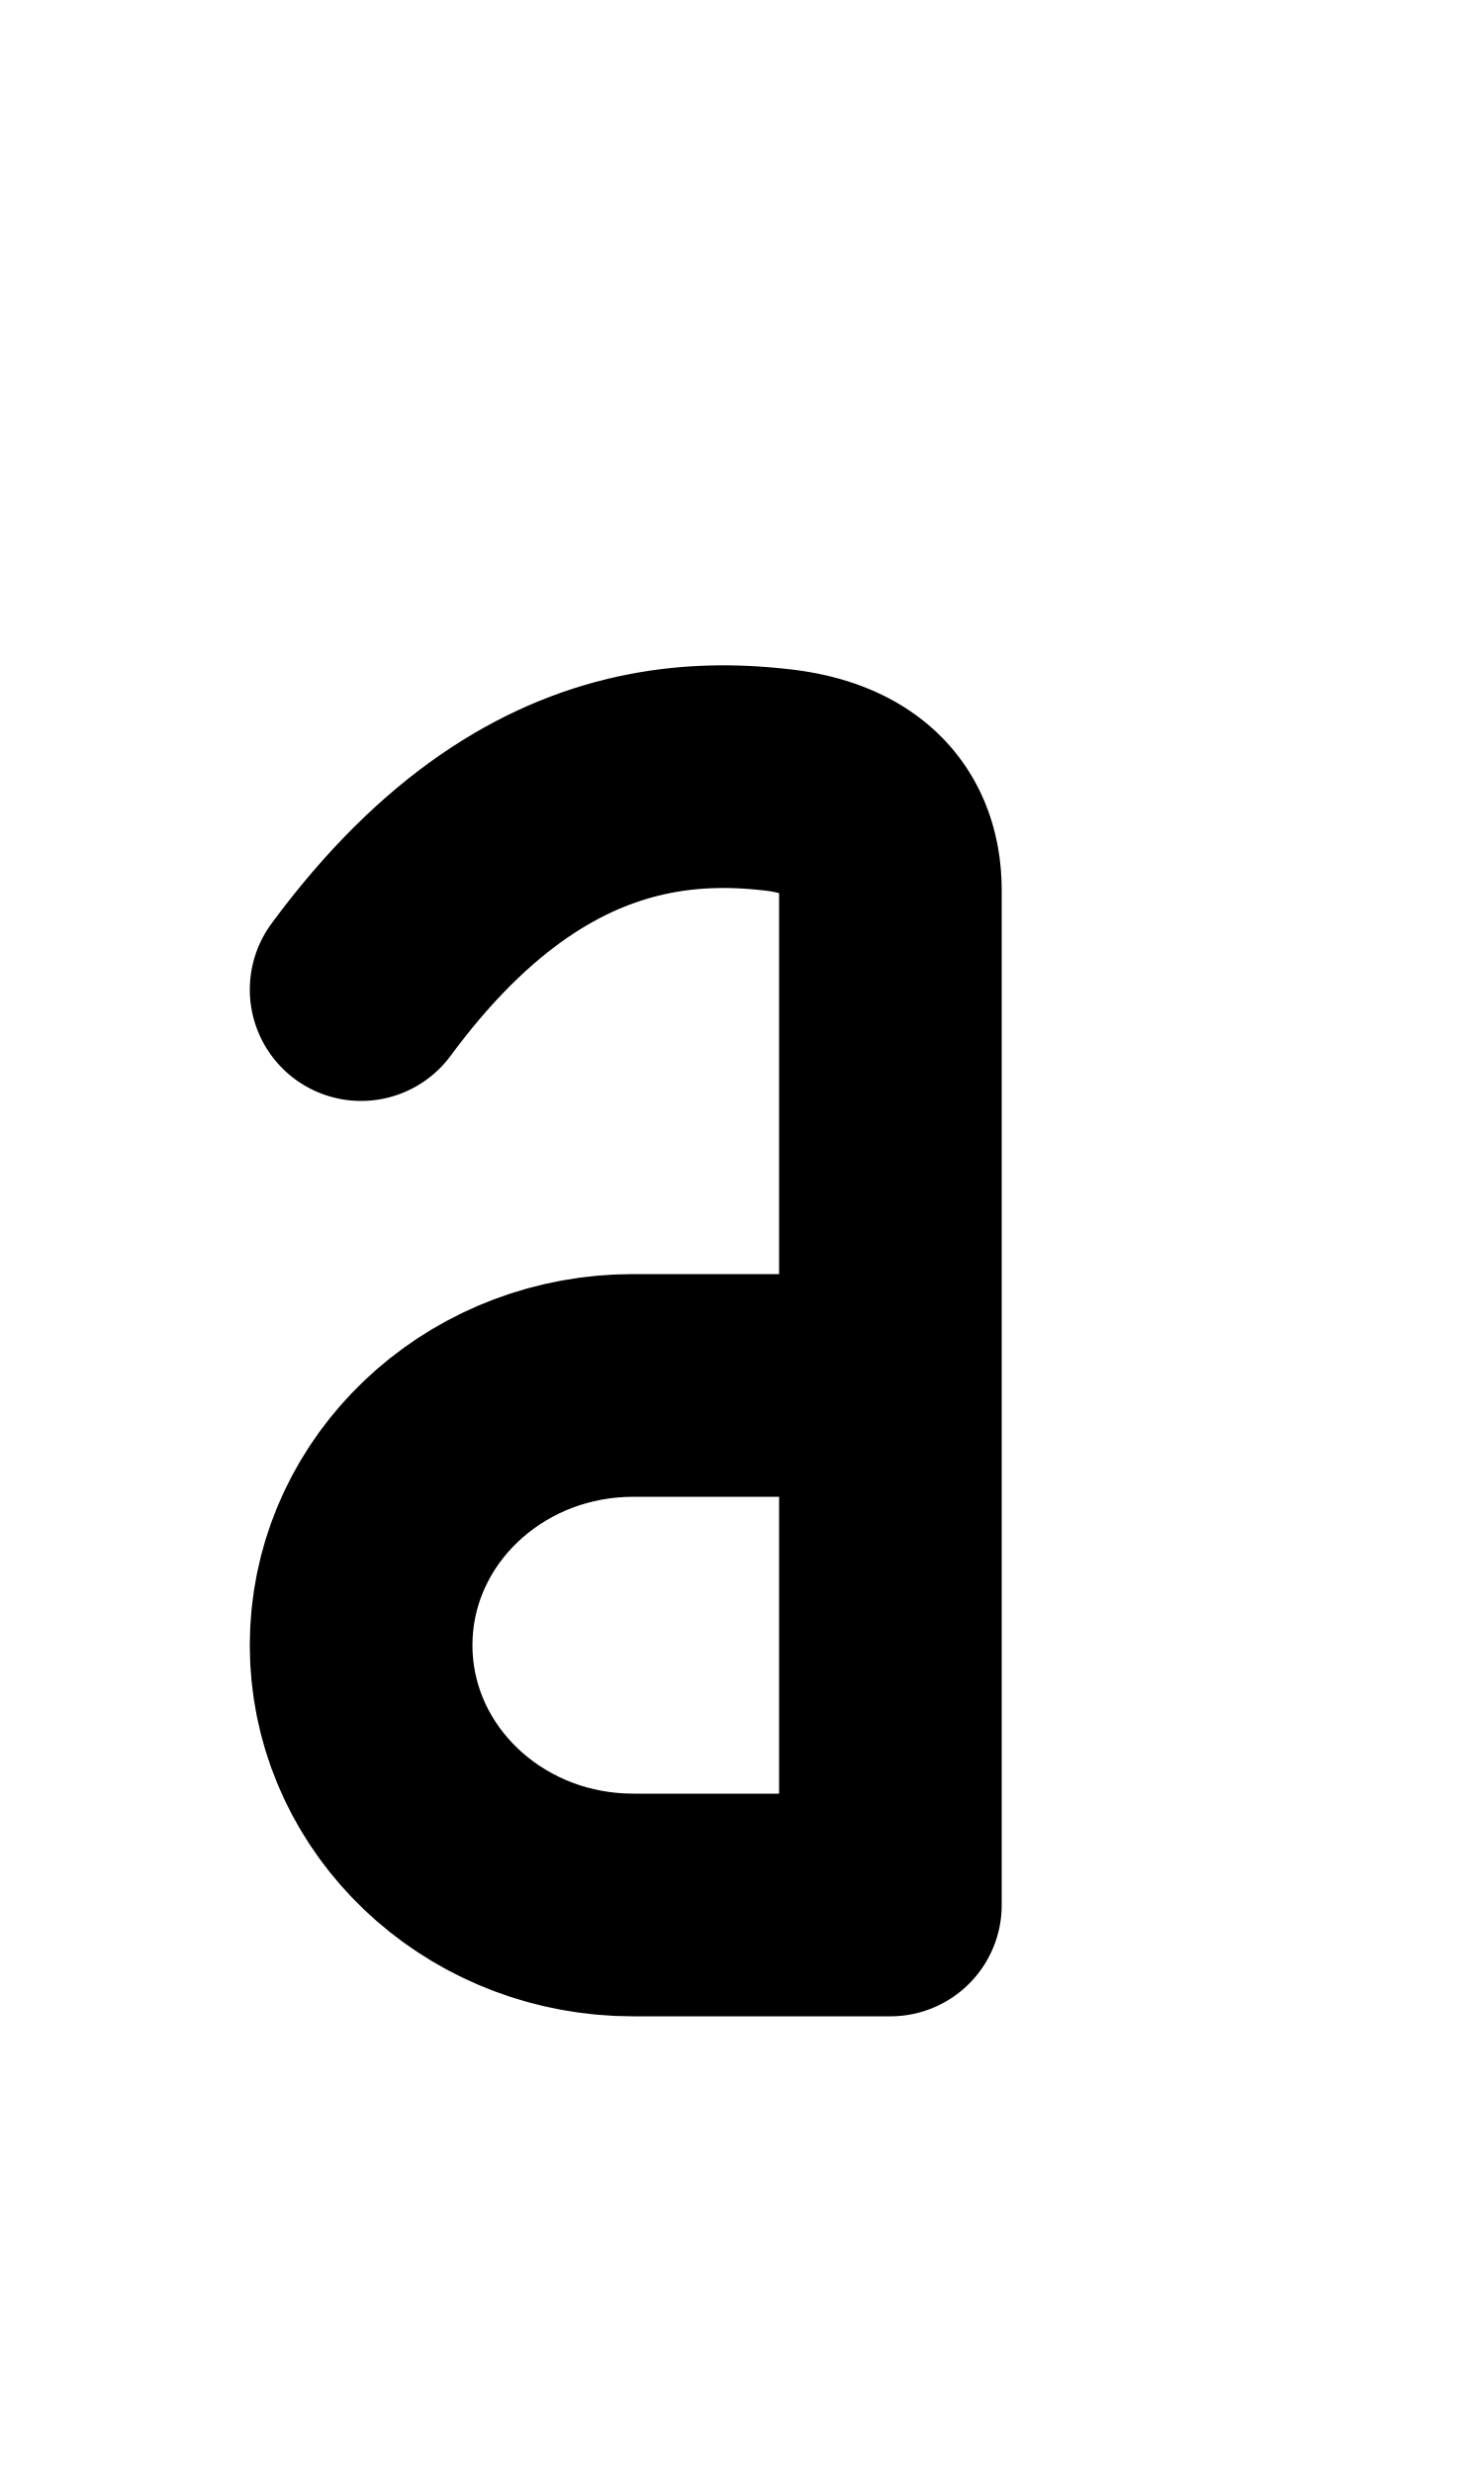
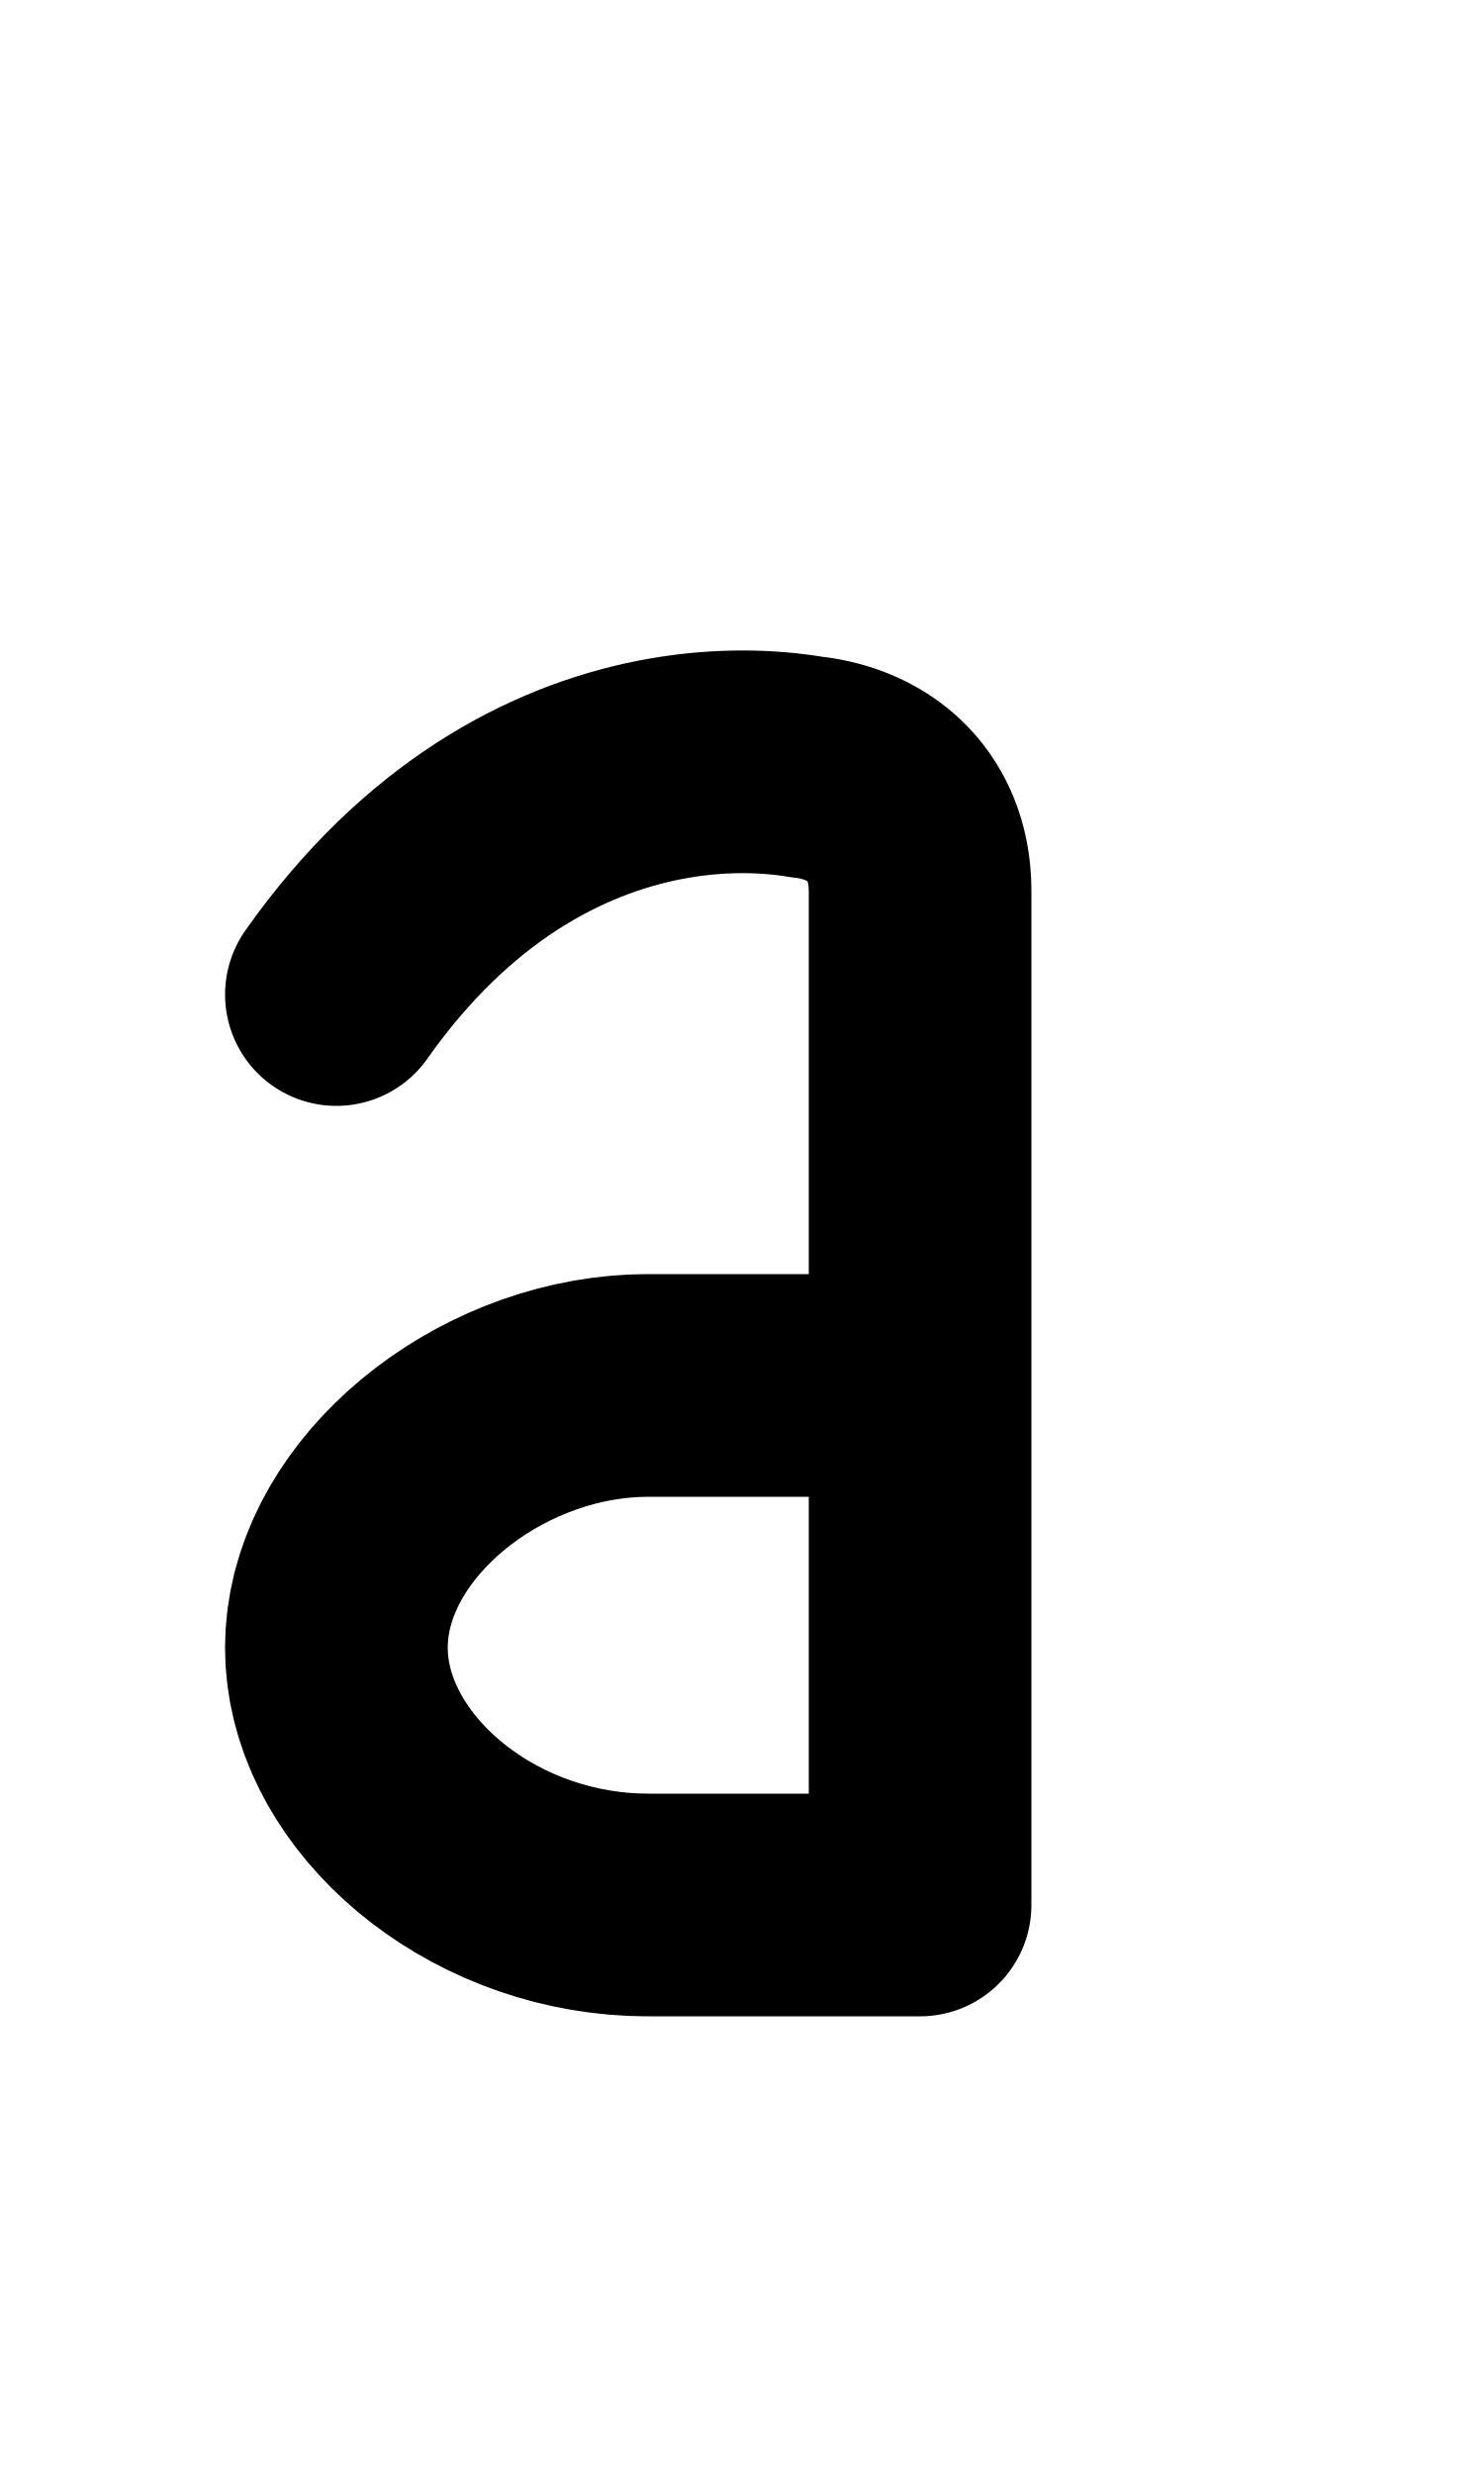
<svg xmlns="http://www.w3.org/2000/svg" viewBox="0 0 600.000 1000">
-   <path d="M 185.354 422.534 L 188.470 418.536 L 191.564 414.712 L 194.633 411.060 L 197.677 407.576 L 200.694 404.256 L 203.684 401.095 L 206.644 398.090 L 209.575 395.237 L 212.474 392.531 L 215.342 389.968 L 218.178 387.544 L 220.982 385.254 L 223.752 383.094 L 226.490 381.059 L 229.195 379.144 L 231.867 377.346 L 234.507 375.659 L 237.115 374.079 L 239.693 372.601 L 242.241 371.223 L 244.760 369.938 L 247.251 368.743 L 249.717 367.635 L 252.158 366.608 L 254.577 365.661 L 256.974 364.788 L 259.352 363.988 L 261.712 363.257 L 264.056 362.591 L 266.385 361.989 L 268.702 361.448 L 271.008 360.965 L 273.305 360.538 L 275.593 360.166 L 277.874 359.847 L 280.149 359.578 L 282.420 359.357 L 284.687 359.185 L 286.951 359.058 L 289.212 358.976 L 291.471 358.936 L 293.729 358.939 L 295.985 358.981 L 298.240 359.062 L 300.493 359.181 L 302.745 359.336 L 304.996 359.526 L 307.375 359.762 L 309.774 360.020 L 311.426 360.255 L 312.872 360.514 L 314.112 360.786 L 315.000 361.019 L 315.000 515.000 L 256.000 515.000 L 254.978 515.012 L 249.649 515.133 L 248.626 515.168 L 247.604 515.226 L 242.340 515.585 L 241.322 515.666 L 240.305 515.771 L 235.113 516.363 L 234.101 516.490 L 233.092 516.640 L 227.977 517.460 L 226.974 517.632 L 225.976 517.827 L 220.943 518.869 L 219.952 519.086 L 218.966 519.325 L 214.022 520.583 L 213.045 520.844 L 212.074 521.126 L 207.223 522.595 L 206.262 522.898 L 205.307 523.223 L 200.557 524.898 L 199.612 525.243 L 198.676 525.609 L 194.031 527.483 L 193.105 527.869 L 192.188 528.276 L 187.655 530.345 L 186.749 530.771 L 185.852 531.217 L 181.437 533.475 L 180.551 533.940 L 179.677 534.425 L 175.384 536.867 L 174.521 537.370 L 173.669 537.893 L 169.506 540.513 L 168.666 541.054 L 167.838 541.615 L 163.809 544.407 L 162.993 544.986 L 162.190 545.583 L 158.301 548.542 L 157.510 549.158 L 156.733 549.791 L 152.991 552.912 L 152.226 553.564 L 151.476 554.233 L 147.885 557.510 L 147.148 558.199 L 146.426 558.903 L 142.993 562.331 L 142.284 563.055 L 141.591 563.795 L 138.321 567.367 L 137.642 568.127 L 136.979 568.901 L 133.879 572.613 L 133.230 573.408 L 132.600 574.217 L 129.675 578.063 L 129.059 578.892 L 128.462 579.735 L 125.717 583.709 L 125.136 584.572 L 124.575 585.449 L 122.016 589.546 L 121.471 590.443 L 120.947 591.351 L 118.581 595.566 L 118.074 596.495 L 117.589 597.435 L 115.420 601.762 L 114.954 602.722 L 114.510 603.692 L 112.546 608.126 L 112.121 609.115 L 111.721 610.114 L 109.966 614.649 L 109.587 615.665 L 109.232 616.691 L 107.692 621.321 L 107.360 622.363 L 107.053 623.413 L 105.734 628.133 L 105.451 629.198 L 105.194 630.270 L 104.102 635.074 L 103.870 636.159 L 103.664 637.248 L 102.805 642.132 L 102.625 643.233 L 102.473 644.337 L 101.852 649.295 L 101.727 650.407 L 101.629 651.523 L 101.253 656.548 L 101.183 657.669 L 101.141 658.790 L 101.014 663.878 L 101.000 665.000 L 101.014 666.122 L 101.141 671.210 L 101.183 672.331 L 101.253 673.452 L 101.629 678.477 L 101.727 679.593 L 101.852 680.705 L 102.473 685.663 L 102.625 686.767 L 102.805 687.868 L 103.664 692.752 L 103.870 693.841 L 104.102 694.926 L 105.194 699.730 L 105.451 700.802 L 105.734 701.867 L 107.053 706.587 L 107.360 707.637 L 107.692 708.679 L 109.232 713.309 L 109.587 714.335 L 109.966 715.351 L 111.721 719.886 L 112.121 720.885 L 112.546 721.874 L 114.510 726.308 L 114.954 727.278 L 115.420 728.238 L 117.589 732.565 L 118.074 733.505 L 118.581 734.434 L 120.947 738.649 L 121.471 739.557 L 122.016 740.454 L 124.575 744.551 L 125.136 745.428 L 125.717 746.291 L 128.462 750.265 L 129.059 751.108 L 129.675 751.937 L 132.600 755.783 L 133.230 756.592 L 133.879 757.387 L 136.979 761.099 L 137.642 761.873 L 138.321 762.633 L 141.591 766.205 L 142.284 766.945 L 142.993 767.669 L 146.426 771.097 L 147.148 771.801 L 147.885 772.490 L 151.476 775.767 L 152.226 776.436 L 152.991 777.088 L 156.733 780.209 L 157.510 780.842 L 158.301 781.458 L 162.190 784.417 L 162.993 785.014 L 163.809 785.593 L 167.838 788.385 L 168.666 788.946 L 169.506 789.487 L 173.669 792.107 L 174.521 792.630 L 175.384 793.133 L 179.677 795.575 L 180.551 796.060 L 181.437 796.525 L 185.852 798.783 L 186.749 799.229 L 187.655 799.655 L 192.188 801.724 L 193.105 802.131 L 194.031 802.517 L 198.676 804.391 L 199.612 804.757 L 200.557 805.102 L 205.307 806.777 L 206.262 807.102 L 207.223 807.405 L 212.074 808.874 L 213.045 809.156 L 214.022 809.417 L 218.966 810.675 L 219.952 810.914 L 220.943 811.131 L 225.976 812.173 L 226.974 812.368 L 227.977 812.540 L 233.092 813.360 L 234.101 813.510 L 235.113 813.637 L 240.305 814.229 L 241.322 814.334 L 242.340 814.415 L 247.604 814.774 L 248.626 814.832 L 249.649 814.867 L 254.978 814.988 L 256.000 815.000 L 360.000 815.000 L 361.104 814.986 L 362.208 814.946 L 363.310 814.878 L 364.411 814.783 L 365.508 814.662 L 366.603 814.513 L 367.693 814.337 L 368.779 814.135 L 369.860 813.907 L 370.934 813.651 L 372.002 813.370 L 373.063 813.062 L 374.116 812.729 L 375.160 812.369 L 376.195 811.985 L 377.221 811.575 L 378.236 811.139 L 379.240 810.680 L 380.233 810.195 L 381.213 809.686 L 382.180 809.154 L 383.135 808.598 L 384.075 808.018 L 385.001 807.416 L 385.911 806.791 L 386.806 806.144 L 387.685 805.476 L 388.548 804.785 L 389.393 804.074 L 390.220 803.343 L 391.029 802.591 L 391.820 801.820 L 392.591 801.029 L 393.343 800.220 L 394.074 799.393 L 394.785 798.548 L 395.476 797.685 L 396.144 796.806 L 396.791 795.911 L 397.416 795.001 L 398.018 794.075 L 398.598 793.135 L 399.154 792.180 L 399.686 791.213 L 400.195 790.233 L 400.680 789.240 L 401.139 788.236 L 401.575 787.221 L 401.985 786.195 L 402.369 785.160 L 402.729 784.116 L 403.062 783.063 L 403.370 782.002 L 403.651 780.934 L 403.907 779.860 L 404.135 778.779 L 404.337 777.693 L 404.513 776.603 L 404.662 775.508 L 404.783 774.411 L 404.878 773.310 L 404.946 772.208 L 404.986 771.104 L 405.000 770.000 L 405.000 560.000 L 405.000 360.000 L 404.990 359.057 L 404.936 356.499 L 404.905 355.520 L 404.853 354.542 L 404.691 352.044 L 404.613 351.018 L 404.512 349.994 L 404.242 347.555 L 404.111 346.485 L 403.954 345.418 L 403.575 343.041 L 403.383 341.930 L 403.164 340.824 L 402.675 338.509 L 402.416 337.362 L 402.128 336.222 L 401.529 333.972 L 401.198 332.796 L 400.835 331.629 L 400.124 329.445 L 399.716 328.249 L 399.274 327.064 L 398.451 324.948 L 397.961 323.741 L 397.437 322.550 L 396.501 320.502 L 395.928 319.297 L 395.320 318.110 L 394.270 316.133 L 393.615 314.943 L 392.925 313.774 L 391.760 311.868 L 391.026 310.706 L 390.256 309.567 L 388.976 307.735 L 388.441 306.985 L 387.890 306.245 L 387.324 305.518 L 385.929 303.760 L 385.349 303.045 L 384.754 302.342 L 384.145 301.650 L 382.633 299.969 L 381.701 298.964 L 380.738 297.987 L 379.109 296.384 L 378.131 295.450 L 377.125 294.546 L 375.378 293.022 L 374.366 292.165 L 373.330 291.339 L 371.463 289.895 L 370.431 289.120 L 369.376 288.374 L 367.390 287.013 L 366.348 286.319 L 365.286 285.655 L 363.180 284.378 L 362.139 283.765 L 361.082 283.181 L 358.855 281.988 L 357.825 281.454 L 356.782 280.946 L 354.433 279.840 L 353.422 279.379 L 352.401 278.944 L 349.929 277.926 L 348.945 277.534 L 347.952 277.165 L 345.357 276.237 L 344.403 275.908 L 343.443 275.600 L 340.724 274.763 L 339.806 274.491 L 338.882 274.238 L 336.038 273.493 L 335.157 273.272 L 334.272 273.068 L 331.303 272.418 L 330.460 272.241 L 329.615 272.081 L 326.519 271.526 L 324.911 271.267 L 321.689 270.809 L 320.159 270.618 L 316.809 270.258 L 316.440 270.220 L 313.546 269.933 L 312.887 269.872 L 309.961 269.626 L 309.271 269.573 L 306.315 269.369 L 305.596 269.325 L 302.609 269.168 L 301.861 269.135 L 298.845 269.026 L 298.069 269.004 L 295.024 268.947 L 294.221 268.939 L 291.147 268.936 L 290.318 268.943 L 287.217 268.997 L 286.363 269.020 L 283.235 269.134 L 282.356 269.174 L 279.202 269.351 L 278.301 269.411 L 275.122 269.653 L 274.199 269.733 L 270.995 270.043 L 270.052 270.145 L 266.824 270.526 L 265.862 270.650 L 262.611 271.106 L 261.633 271.254 L 258.360 271.787 L 257.367 271.959 L 254.072 272.571 L 253.067 272.770 L 249.751 273.464 L 248.735 273.689 L 245.399 274.468 L 244.375 274.720 L 241.019 275.588 L 239.989 275.867 L 236.614 276.825 L 235.581 277.132 L 232.188 278.184 L 231.154 278.518 L 227.743 279.666 L 226.710 280.027 L 223.283 281.275 L 222.254 281.663 L 218.811 283.013 L 217.788 283.428 L 214.329 284.882 L 213.316 285.323 L 209.842 286.885 L 208.840 287.350 L 205.352 289.022 L 204.363 289.512 L 200.862 291.297 L 199.888 291.809 L 196.374 293.710 L 195.417 294.243 L 191.892 296.264 L 190.954 296.817 L 187.418 298.958 L 186.500 299.529 L 182.954 301.796 L 182.058 302.383 L 178.502 304.777 L 177.629 305.379 L 174.064 307.903 L 173.216 308.518 L 169.642 311.175 L 168.819 311.802 L 165.238 314.594 L 164.441 315.230 L 160.853 318.161 L 160.082 318.805 L 156.488 321.877 L 155.744 322.528 L 152.145 325.744 L 151.427 326.399 L 147.823 329.762 L 147.133 330.420 L 143.525 333.933 L 142.861 334.592 L 139.250 338.257 L 138.613 338.918 L 135.000 342.738 L 134.389 343.397 L 130.774 347.375 L 130.189 348.032 L 126.572 352.171 L 126.013 352.824 L 122.396 357.127 L 121.861 357.776 L 118.245 362.246 L 117.734 362.889 L 114.119 367.528 L 113.632 368.164 L 110.019 372.975 L 109.366 373.867 L 108.736 374.773 L 108.128 375.696 L 107.543 376.632 L 106.981 377.583 L 106.443 378.547 L 105.928 379.525 L 105.438 380.514 L 104.972 381.516 L 104.530 382.528 L 104.114 383.551 L 103.723 384.584 L 103.357 385.626 L 103.018 386.677 L 102.703 387.736 L 102.416 388.802 L 102.154 389.875 L 101.919 390.954 L 101.710 392.039 L 101.528 393.128 L 101.373 394.221 L 101.244 395.318 L 101.143 396.418 L 101.068 397.520 L 101.021 398.623 L 101.001 399.728 L 101.008 400.832 L 101.042 401.936 L 101.103 403.039 L 101.191 404.140 L 101.306 405.238 L 101.448 406.333 L 101.617 407.425 L 101.812 408.512 L 102.035 409.594 L 102.283 410.670 L 102.558 411.739 L 102.859 412.802 L 103.187 413.857 L 103.540 414.903 L 103.918 415.941 L 104.322 416.969 L 104.751 417.987 L 105.205 418.994 L 105.683 419.989 L 106.186 420.972 L 106.713 421.943 L 107.263 422.901 L 107.837 423.844 L 108.433 424.774 L 109.053 425.688 L 109.694 426.587 L 110.358 427.470 L 111.042 428.337 L 111.748 429.186 L 112.475 430.018 L 113.222 430.832 L 113.988 431.627 L 114.774 432.403 L 115.579 433.159 L 116.402 433.896 L 117.242 434.612 L 118.100 435.307 L 118.975 435.981 L 119.867 436.634 L 120.773 437.264 L 121.696 437.872 L 122.632 438.457 L 123.583 439.019 L 124.547 439.557 L 125.525 440.072 L 126.514 440.562 L 127.516 441.028 L 128.528 441.470 L 129.551 441.886 L 130.584 442.277 L 131.626 442.643 L 132.677 442.982 L 133.736 443.297 L 134.802 443.584 L 135.875 443.846 L 136.954 444.081 L 138.039 444.290 L 139.128 444.472 L 140.221 444.627 L 141.318 444.756 L 142.418 444.857 L 143.520 444.932 L 144.623 444.979 L 145.728 444.999 L 146.832 444.992 L 147.936 444.958 L 149.039 444.897 L 150.140 444.809 L 151.238 444.694 L 152.333 444.552 L 153.425 444.383 L 154.512 444.188 L 155.594 443.965 L 156.670 443.717 L 157.739 443.442 L 158.802 443.141 L 159.857 442.813 L 160.903 442.460 L 161.941 442.082 L 162.969 441.678 L 163.987 441.249 L 164.994 440.795 L 165.989 440.317 L 166.972 439.814 L 167.943 439.287 L 168.901 438.737 L 169.844 438.163 L 170.774 437.567 L 171.688 436.947 L 172.587 436.306 L 173.470 435.642 L 174.337 434.958 L 175.186 434.252 L 176.018 433.525 L 176.832 432.778 L 177.627 432.012 L 178.403 431.226 L 179.159 430.421 L 179.896 429.598 L 180.612 428.758 L 181.307 427.900 L 181.981 427.025 L 185.354 422.534 Z M 315.000 605.000 L 315.000 725.000 L 256.511 725.000 L 252.716 724.914 L 249.492 724.694 L 246.328 724.333 L 243.224 723.835 L 240.180 723.205 L 237.199 722.446 L 234.281 721.563 L 231.431 720.558 L 228.649 719.435 L 225.940 718.198 L 223.306 716.851 L 220.752 715.398 L 218.280 713.843 L 215.895 712.190 L 213.601 710.444 L 211.400 708.609 L 209.298 706.690 L 207.296 704.692 L 205.399 702.620 L 203.610 700.478 L 201.931 698.270 L 200.364 696.002 L 198.913 693.678 L 197.579 691.301 L 196.363 688.874 L 195.267 686.401 L 194.292 683.882 L 193.440 681.320 L 192.713 678.715 L 192.111 676.066 L 191.637 673.373 L 191.294 670.633 L 191.085 667.844 L 191.014 665.000 L 191.085 662.156 L 191.294 659.367 L 191.637 656.627 L 192.111 653.934 L 192.713 651.285 L 193.440 648.680 L 194.292 646.118 L 195.267 643.599 L 196.363 641.126 L 197.579 638.699 L 198.913 636.322 L 200.364 633.998 L 201.931 631.730 L 203.610 629.522 L 205.399 627.380 L 207.296 625.308 L 209.298 623.310 L 211.400 621.391 L 213.601 619.556 L 215.895 617.810 L 218.280 616.157 L 220.752 614.602 L 223.306 613.149 L 225.940 611.802 L 228.649 610.565 L 231.431 609.442 L 234.281 608.437 L 237.199 607.554 L 240.180 606.795 L 243.224 606.165 L 246.328 605.667 L 249.492 605.306 L 252.716 605.086 L 256.511 605.000 L 315.000 605.000 Z" fill="black" fill-rule="evenodd" />
+   <path d="M 176.019 423.442 L 179.266 419.147 L 182.526 415.033 L 185.798 411.093 L 189.079 407.325 L 192.367 403.724 L 195.660 400.285 L 198.955 397.003 L 202.252 393.876 L 205.548 390.897 L 208.842 388.063 L 212.131 385.370 L 215.416 382.814 L 218.694 380.390 L 221.965 378.094 L 225.226 375.923 L 228.477 373.872 L 231.717 371.939 L 234.945 370.120 L 238.159 368.410 L 241.359 366.808 L 244.543 365.309 L 247.711 363.910 L 250.860 362.609 L 253.991 361.403 L 257.102 360.289 L 260.191 359.264 L 263.257 358.326 L 266.298 357.472 L 269.313 356.700 L 272.300 356.007 L 275.257 355.391 L 278.183 354.850 L 281.074 354.381 L 283.930 353.982 L 286.747 353.650 L 289.523 353.384 L 292.257 353.181 L 294.944 353.039 L 297.582 352.955 L 300.169 352.927 L 302.701 352.952 L 305.175 353.028 L 307.588 353.152 L 309.935 353.321 L 312.215 353.533 L 314.422 353.784 L 316.552 354.071 L 319.068 354.463 L 320.272 354.634 L 322.178 354.879 L 323.043 355.027 L 323.798 355.192 L 324.444 355.363 L 324.988 355.535 L 325.435 355.700 L 325.791 355.851 L 326.064 355.983 L 326.263 356.093 L 326.398 356.176 L 326.449 356.211 L 326.472 356.262 L 326.529 356.412 L 326.601 356.634 L 326.683 356.939 L 326.769 357.337 L 326.851 357.836 L 326.921 358.444 L 326.970 359.165 L 327.000 360.502 L 327.000 515.000 L 262.000 515.000 L 260.974 515.012 L 255.334 515.140 L 254.323 515.175 L 253.313 515.232 L 247.692 515.613 L 246.705 515.691 L 245.721 515.791 L 240.129 516.418 L 239.167 516.537 L 238.207 516.676 L 232.653 517.543 L 231.716 517.699 L 230.782 517.875 L 225.275 518.975 L 224.362 519.167 L 223.453 519.378 L 218.002 520.704 L 217.113 520.929 L 216.228 521.173 L 210.842 522.718 L 209.975 522.976 L 209.114 523.252 L 203.803 525.009 L 202.958 525.298 L 202.118 525.603 L 196.891 527.566 L 196.066 527.886 L 195.247 528.221 L 190.112 530.383 L 189.306 530.731 L 188.507 531.096 L 183.474 533.450 L 182.686 533.829 L 181.905 534.222 L 176.983 536.762 L 176.211 537.170 L 175.446 537.593 L 170.645 540.312 L 169.888 540.751 L 169.139 541.204 L 164.467 544.095 L 163.724 544.565 L 162.990 545.050 L 158.457 548.106 L 157.727 548.609 L 157.006 549.126 L 152.621 552.342 L 151.903 552.879 L 151.196 553.431 L 146.967 556.798 L 146.261 557.372 L 145.567 557.960 L 141.504 561.473 L 140.810 562.086 L 140.129 562.713 L 136.241 566.365 L 135.559 567.019 L 134.891 567.688 L 131.188 571.471 L 130.518 572.170 L 129.864 572.883 L 126.355 576.792 L 125.699 577.538 L 125.060 578.299 L 121.754 582.326 L 121.114 583.123 L 120.493 583.934 L 117.398 588.073 L 116.777 588.924 L 116.176 589.790 L 113.302 594.033 L 112.703 594.942 L 112.126 595.864 L 109.483 600.206 L 108.910 601.174 L 108.361 602.157 L 105.957 606.590 L 105.416 607.621 L 104.901 608.665 L 102.745 613.183 L 102.241 614.278 L 101.766 615.385 L 99.868 619.982 L 99.409 621.141 L 98.981 622.312 L 97.350 626.980 L 96.942 628.203 L 96.570 629.438 L 95.215 634.170 L 94.868 635.455 L 94.558 636.749 L 93.489 641.540 L 93.210 642.881 L 92.973 644.230 L 92.198 649.072 L 92.059 650.000 L 91.940 650.930 L 91.840 651.862 L 91.368 656.749 L 91.286 657.705 L 91.224 658.662 L 91.183 659.620 L 91.024 664.544 L 91.003 665.500 L 91.002 666.457 L 91.022 667.413 L 91.171 672.166 L 91.210 673.096 L 91.268 674.026 L 91.346 674.954 L 91.789 679.679 L 91.937 681.039 L 92.127 682.393 L 92.856 687.084 L 93.081 688.400 L 93.345 689.709 L 94.353 694.358 L 94.647 695.625 L 94.978 696.883 L 96.258 701.483 L 96.614 702.697 L 97.004 703.900 L 98.549 708.444 L 98.960 709.602 L 99.403 710.748 L 101.205 715.229 L 101.664 716.330 L 102.153 717.418 L 104.204 721.829 L 104.706 722.873 L 105.234 723.903 L 107.528 728.238 L 108.067 729.225 L 108.629 730.198 L 111.158 734.448 L 111.728 735.381 L 112.321 736.299 L 115.078 740.458 L 115.676 741.337 L 116.294 742.202 L 119.271 746.264 L 119.893 747.092 L 120.534 747.906 L 123.725 751.863 L 124.368 752.643 L 125.029 753.408 L 128.425 757.253 L 129.089 757.987 L 129.768 758.706 L 133.362 762.432 L 134.043 763.122 L 134.739 763.798 L 138.524 767.397 L 139.222 768.046 L 139.933 768.681 L 143.902 772.147 L 144.616 772.756 L 145.342 773.351 L 149.487 776.677 L 150.216 777.249 L 150.956 777.807 L 155.271 780.985 L 156.015 781.521 L 156.769 782.042 L 161.246 785.067 L 162.005 785.569 L 162.774 786.055 L 167.405 788.918 L 168.179 789.386 L 168.962 789.838 L 173.741 792.533 L 174.530 792.968 L 175.329 793.387 L 180.247 795.907 L 181.052 796.309 L 181.865 796.696 L 186.916 799.033 L 187.738 799.403 L 188.566 799.757 L 193.742 801.905 L 194.580 802.243 L 195.425 802.564 L 200.718 804.516 L 201.573 804.821 L 202.433 805.109 L 207.838 806.858 L 208.709 807.130 L 209.586 807.385 L 215.093 808.923 L 215.981 809.161 L 216.874 809.381 L 222.477 810.702 L 223.381 810.905 L 224.290 811.090 L 229.982 812.186 L 230.902 812.354 L 231.825 812.502 L 237.599 813.367 L 238.534 813.497 L 239.472 813.608 L 245.319 814.234 L 246.268 814.326 L 247.220 814.397 L 253.133 814.778 L 254.096 814.830 L 255.059 814.861 L 261.031 814.990 L 262.000 815.000 L 372.000 815.000 L 373.104 814.986 L 374.208 814.946 L 375.310 814.878 L 376.411 814.783 L 377.508 814.662 L 378.603 814.513 L 379.693 814.337 L 380.779 814.135 L 381.860 813.907 L 382.934 813.651 L 384.002 813.370 L 385.063 813.062 L 386.116 812.729 L 387.160 812.369 L 388.195 811.985 L 389.221 811.575 L 390.236 811.139 L 391.240 810.680 L 392.233 810.195 L 393.213 809.686 L 394.180 809.154 L 395.135 808.598 L 396.075 808.018 L 397.001 807.416 L 397.911 806.791 L 398.806 806.144 L 399.685 805.476 L 400.548 804.785 L 401.393 804.074 L 402.220 803.343 L 403.029 802.591 L 403.820 801.820 L 404.591 801.029 L 405.343 800.220 L 406.074 799.393 L 406.785 798.548 L 407.476 797.685 L 408.144 796.806 L 408.791 795.911 L 409.416 795.001 L 410.018 794.075 L 410.598 793.135 L 411.154 792.180 L 411.686 791.213 L 412.195 790.233 L 412.680 789.240 L 413.139 788.236 L 413.575 787.221 L 413.985 786.195 L 414.369 785.160 L 414.729 784.116 L 415.062 783.063 L 415.370 782.002 L 415.651 780.934 L 415.907 779.860 L 416.135 778.779 L 416.337 777.693 L 416.513 776.603 L 416.662 775.508 L 416.783 774.411 L 416.878 773.310 L 416.946 772.208 L 416.986 771.104 L 417.000 770.000 L 417.000 560.000 L 417.000 360.000 L 416.989 358.997 L 416.925 356.132 L 416.890 355.107 L 416.832 354.082 L 416.642 351.284 L 416.558 350.233 L 416.450 349.184 L 416.135 346.453 L 415.998 345.380 L 415.835 344.310 L 415.398 341.649 L 415.205 340.557 L 414.985 339.471 L 414.427 336.881 L 414.174 335.776 L 413.894 334.677 L 413.218 332.160 L 412.903 331.047 L 412.560 329.943 L 411.767 327.500 L 411.389 326.385 L 410.982 325.280 L 410.074 322.914 L 409.631 321.803 L 409.158 320.704 L 408.138 318.415 L 407.630 317.316 L 407.092 316.230 L 405.961 314.021 L 405.388 312.939 L 404.786 311.873 L 403.546 309.746 L 402.911 308.689 L 402.246 307.650 L 400.900 305.606 L 400.204 304.580 L 399.480 303.575 L 398.029 301.615 L 397.277 300.628 L 396.497 299.662 L 394.943 297.790 L 394.138 296.847 L 393.308 295.927 L 391.653 294.142 L 390.801 293.249 L 389.925 292.379 L 388.171 290.684 L 387.278 289.845 L 386.362 289.030 L 384.511 287.427 L 383.582 286.645 L 382.633 285.888 L 380.687 284.379 L 379.729 283.656 L 378.753 282.959 L 376.714 281.546 L 375.734 280.885 L 374.737 280.250 L 372.607 278.933 L 371.610 278.334 L 370.598 277.762 L 368.379 276.543 L 367.372 276.007 L 366.352 275.496 L 364.046 274.378 L 363.034 273.903 L 362.011 273.453 L 359.620 272.438 L 358.609 272.022 L 357.588 271.632 L 355.114 270.720 L 354.108 270.363 L 353.093 270.029 L 350.538 269.223 L 349.541 268.921 L 348.538 268.642 L 345.903 267.943 L 344.919 267.693 L 343.930 267.466 L 341.218 266.876 L 340.250 266.677 L 339.278 266.498 L 336.491 266.019 L 335.542 265.866 L 334.589 265.733 L 332.331 265.443 L 329.954 265.073 L 329.027 264.938 L 325.972 264.527 L 325.048 264.412 L 321.917 264.056 L 320.994 263.961 L 317.791 263.664 L 316.867 263.588 L 313.594 263.352 L 312.669 263.295 L 309.329 263.123 L 308.400 263.085 L 304.995 262.980 L 304.063 262.961 L 300.596 262.927 L 299.660 262.927 L 296.133 262.966 L 295.191 262.986 L 291.608 263.100 L 290.660 263.140 L 287.023 263.332 L 286.069 263.393 L 282.380 263.667 L 281.420 263.749 L 277.681 264.107 L 276.716 264.210 L 272.930 264.655 L 271.958 264.780 L 268.128 265.315 L 267.151 265.463 L 263.279 266.091 L 262.296 266.262 L 258.385 266.985 L 257.397 267.180 L 253.450 268.002 L 252.457 268.220 L 248.475 269.144 L 247.479 269.387 L 243.466 270.415 L 242.466 270.683 L 238.424 271.818 L 237.422 272.112 L 233.353 273.357 L 232.350 273.677 L 228.258 275.035 L 227.254 275.381 L 223.140 276.854 L 222.138 277.227 L 218.005 278.819 L 217.005 279.218 L 212.856 280.932 L 211.859 281.357 L 207.697 283.195 L 206.704 283.647 L 202.531 285.612 L 201.545 286.091 L 197.363 288.186 L 196.385 288.691 L 192.196 290.918 L 191.227 291.449 L 187.036 293.812 L 186.077 294.368 L 181.885 296.869 L 180.938 297.450 L 176.747 300.093 L 175.815 300.697 L 171.628 303.485 L 170.710 304.112 L 166.530 307.046 L 165.629 307.696 L 161.458 310.780 L 160.575 311.450 L 156.416 314.687 L 155.551 315.378 L 151.407 318.770 L 150.562 319.479 L 146.435 323.030 L 145.611 323.756 L 141.503 327.468 L 140.703 328.210 L 136.616 332.087 L 135.839 332.843 L 131.777 336.886 L 131.023 337.655 L 126.989 341.869 L 126.260 342.649 L 122.255 347.035 L 121.551 347.825 L 117.579 352.387 L 116.900 353.185 L 112.962 357.926 L 112.310 358.731 L 108.409 363.653 L 107.782 364.462 L 103.922 369.569 L 103.321 370.382 L 99.503 375.675 L 98.868 376.579 L 98.256 377.498 L 97.666 378.431 L 97.099 379.379 L 96.555 380.341 L 96.036 381.315 L 95.540 382.302 L 95.069 383.301 L 94.622 384.311 L 94.201 385.332 L 93.804 386.363 L 93.433 387.403 L 93.088 388.452 L 92.768 389.509 L 92.475 390.574 L 92.207 391.646 L 91.966 392.724 L 91.752 393.807 L 91.564 394.895 L 91.403 395.988 L 91.269 397.084 L 91.162 398.184 L 91.082 399.285 L 91.029 400.388 L 91.003 401.492 L 91.004 402.597 L 91.032 403.701 L 91.087 404.804 L 91.170 405.905 L 91.279 407.004 L 91.415 408.100 L 91.579 409.193 L 91.768 410.281 L 91.985 411.364 L 92.228 412.441 L 92.497 413.512 L 92.793 414.576 L 93.115 415.633 L 93.462 416.681 L 93.835 417.721 L 94.234 418.751 L 94.657 419.771 L 95.106 420.780 L 95.579 421.778 L 96.077 422.764 L 96.598 423.737 L 97.144 424.698 L 97.712 425.645 L 98.304 426.577 L 98.919 427.495 L 99.556 428.397 L 100.214 429.284 L 100.895 430.154 L 101.596 431.007 L 102.318 431.842 L 103.061 432.660 L 103.823 433.459 L 104.605 434.239 L 105.406 435.000 L 106.225 435.741 L 107.062 436.461 L 107.916 437.161 L 108.788 437.840 L 109.675 438.497 L 110.579 439.132 L 111.498 439.744 L 112.431 440.334 L 113.379 440.901 L 114.341 441.445 L 115.315 441.964 L 116.302 442.460 L 117.301 442.931 L 118.311 443.378 L 119.332 443.799 L 120.363 444.196 L 121.403 444.567 L 122.452 444.912 L 123.509 445.232 L 124.574 445.525 L 125.646 445.793 L 126.724 446.034 L 127.807 446.248 L 128.895 446.436 L 129.988 446.597 L 131.084 446.731 L 132.184 446.838 L 133.285 446.918 L 134.388 446.971 L 135.492 446.997 L 136.597 446.996 L 137.701 446.968 L 138.804 446.913 L 139.905 446.830 L 141.004 446.721 L 142.100 446.585 L 143.193 446.421 L 144.281 446.232 L 145.364 446.015 L 146.441 445.772 L 147.512 445.503 L 148.576 445.207 L 149.633 444.885 L 150.681 444.538 L 151.721 444.165 L 152.751 443.766 L 153.771 443.343 L 154.780 442.894 L 155.778 442.421 L 156.764 441.923 L 157.737 441.402 L 158.698 440.856 L 159.645 440.288 L 160.577 439.696 L 161.495 439.081 L 162.397 438.444 L 163.284 437.786 L 164.154 437.105 L 165.007 436.404 L 165.842 435.682 L 166.660 434.939 L 167.459 434.177 L 168.239 433.395 L 169.000 432.594 L 169.741 431.775 L 170.461 430.938 L 171.161 430.084 L 171.840 429.212 L 172.497 428.325 L 176.019 423.442 Z M 327.000 605.000 L 327.000 725.000 L 262.484 725.000 L 257.959 724.903 L 253.960 724.645 L 250.000 724.221 L 246.087 723.634 L 242.224 722.890 L 238.417 721.993 L 234.675 720.948 L 231.002 719.759 L 227.408 718.434 L 223.899 716.978 L 220.483 715.397 L 217.168 713.699 L 213.963 711.891 L 210.875 709.982 L 207.912 707.980 L 205.082 705.895 L 202.391 703.736 L 199.846 701.514 L 197.454 699.240 L 195.221 696.925 L 193.150 694.581 L 191.245 692.219 L 189.509 689.851 L 187.944 687.490 L 186.549 685.145 L 185.323 682.829 L 184.263 680.549 L 183.365 678.316 L 182.623 676.133 L 182.031 674.006 L 181.582 671.935 L 181.268 669.916 L 181.083 667.944 L 181.023 666.021 L 181.089 663.970 L 181.288 661.916 L 181.624 659.817 L 182.105 657.662 L 182.739 655.449 L 183.533 653.176 L 184.495 650.846 L 185.630 648.467 L 186.942 646.046 L 188.435 643.595 L 190.107 641.125 L 191.958 638.649 L 193.986 636.180 L 196.184 633.732 L 198.549 631.316 L 201.071 628.946 L 203.745 626.635 L 206.560 624.393 L 209.507 622.233 L 212.575 620.163 L 215.755 618.196 L 219.035 616.339 L 222.403 614.600 L 225.847 612.989 L 229.357 611.511 L 232.920 610.173 L 236.524 608.981 L 240.158 607.939 L 243.811 607.050 L 247.471 606.320 L 251.128 605.749 L 254.773 605.340 L 258.397 605.094 L 262.513 605.000 L 327.000 605.000 Z" fill="black" fill-rule="evenodd" />
</svg>
